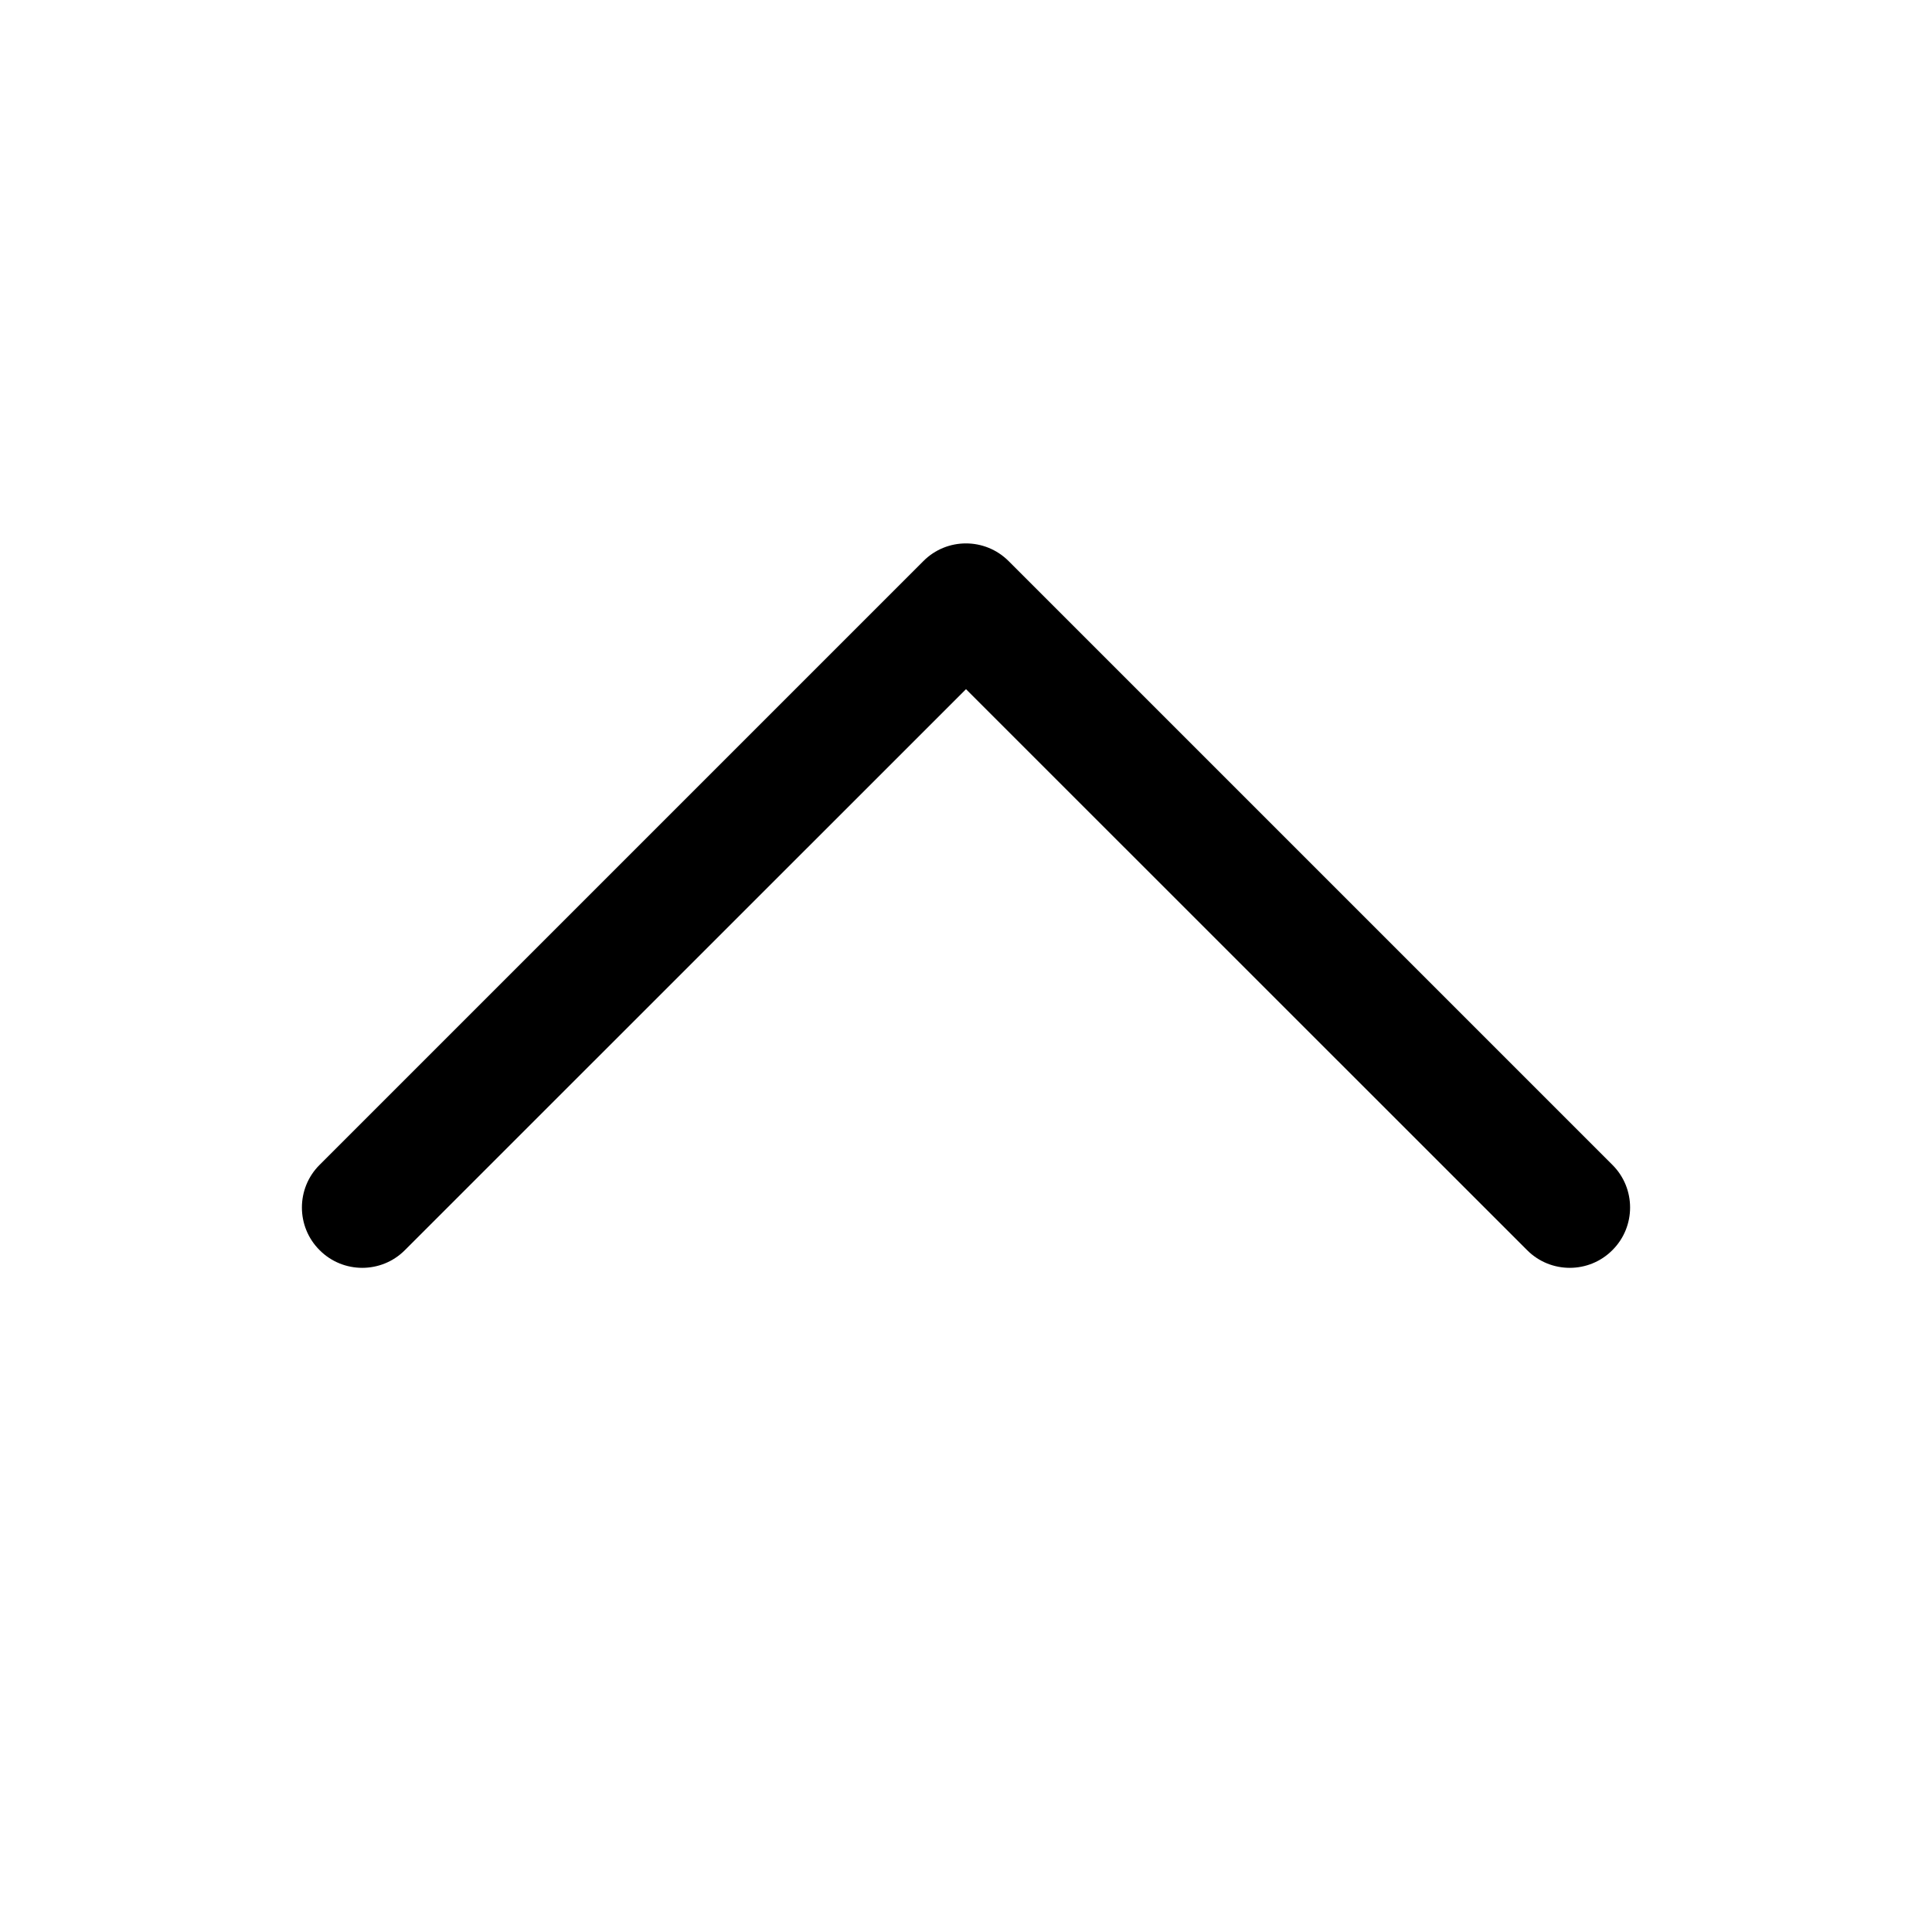
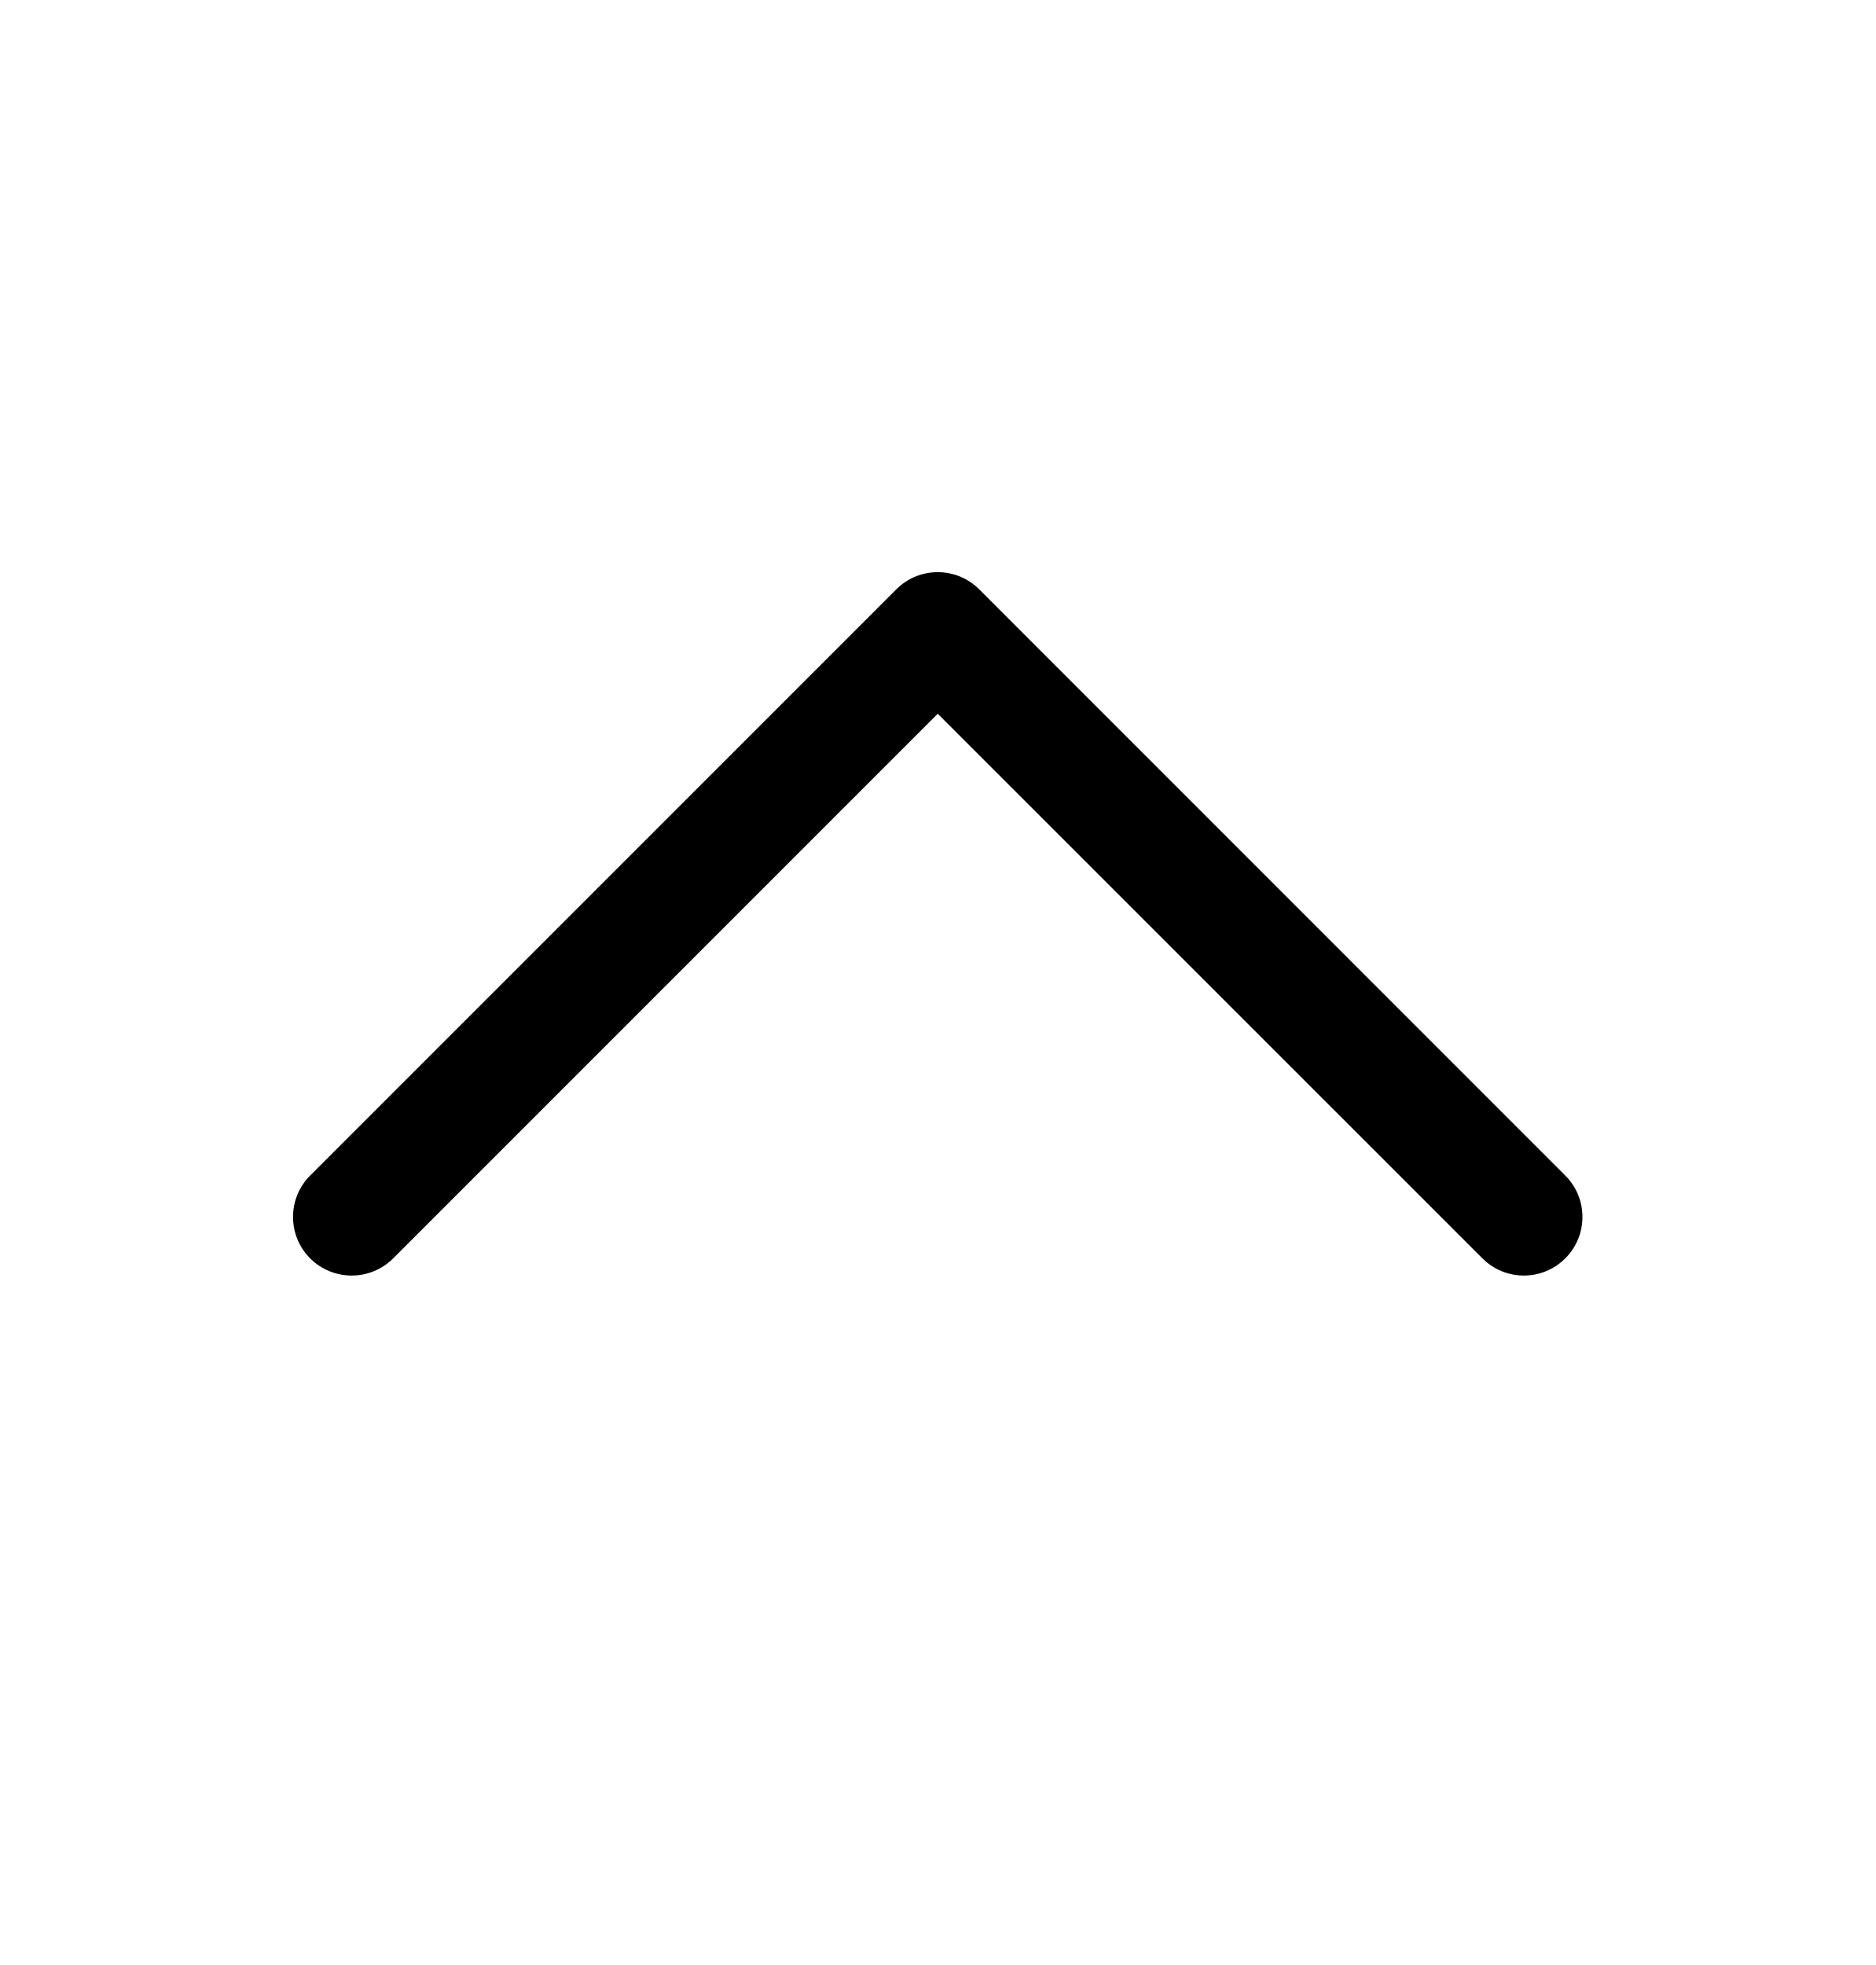
- <svg xmlns="http://www.w3.org/2000/svg" width="14" height="14" viewBox="0 0 14 14" fill="none">
+ <svg xmlns="http://www.w3.org/2000/svg" width="21" height="22" viewBox="0 0 21 22" fill="none">
  <g id="Phosphor Icons Regular / CaretDown">
-     <path id="Vector (Stroke)" fill-rule="evenodd" clip-rule="evenodd" d="M11.684 9.059C11.514 9.23 11.236 9.23 11.066 9.059L7 4.994L2.934 9.059C2.764 9.23 2.486 9.23 2.316 9.059C2.145 8.889 2.145 8.611 2.316 8.441L6.691 4.066C6.861 3.895 7.138 3.895 7.309 4.066L11.684 8.441C11.855 8.611 11.855 8.889 11.684 9.059Z" fill="black" />
+     <path id="Vector (Stroke)" fill-rule="evenodd" clip-rule="evenodd" d="M17.526 14.089C17.27 14.345 16.855 14.345 16.599 14.089L10.5 7.991L4.402 14.089C4.145 14.345 3.73 14.345 3.473 14.089C3.217 13.833 3.217 13.417 3.473 13.161L10.036 6.598C10.292 6.342 10.708 6.342 10.964 6.598L17.526 13.161C17.783 13.417 17.783 13.833 17.526 14.089Z" fill="black" />
  </g>
</svg>
